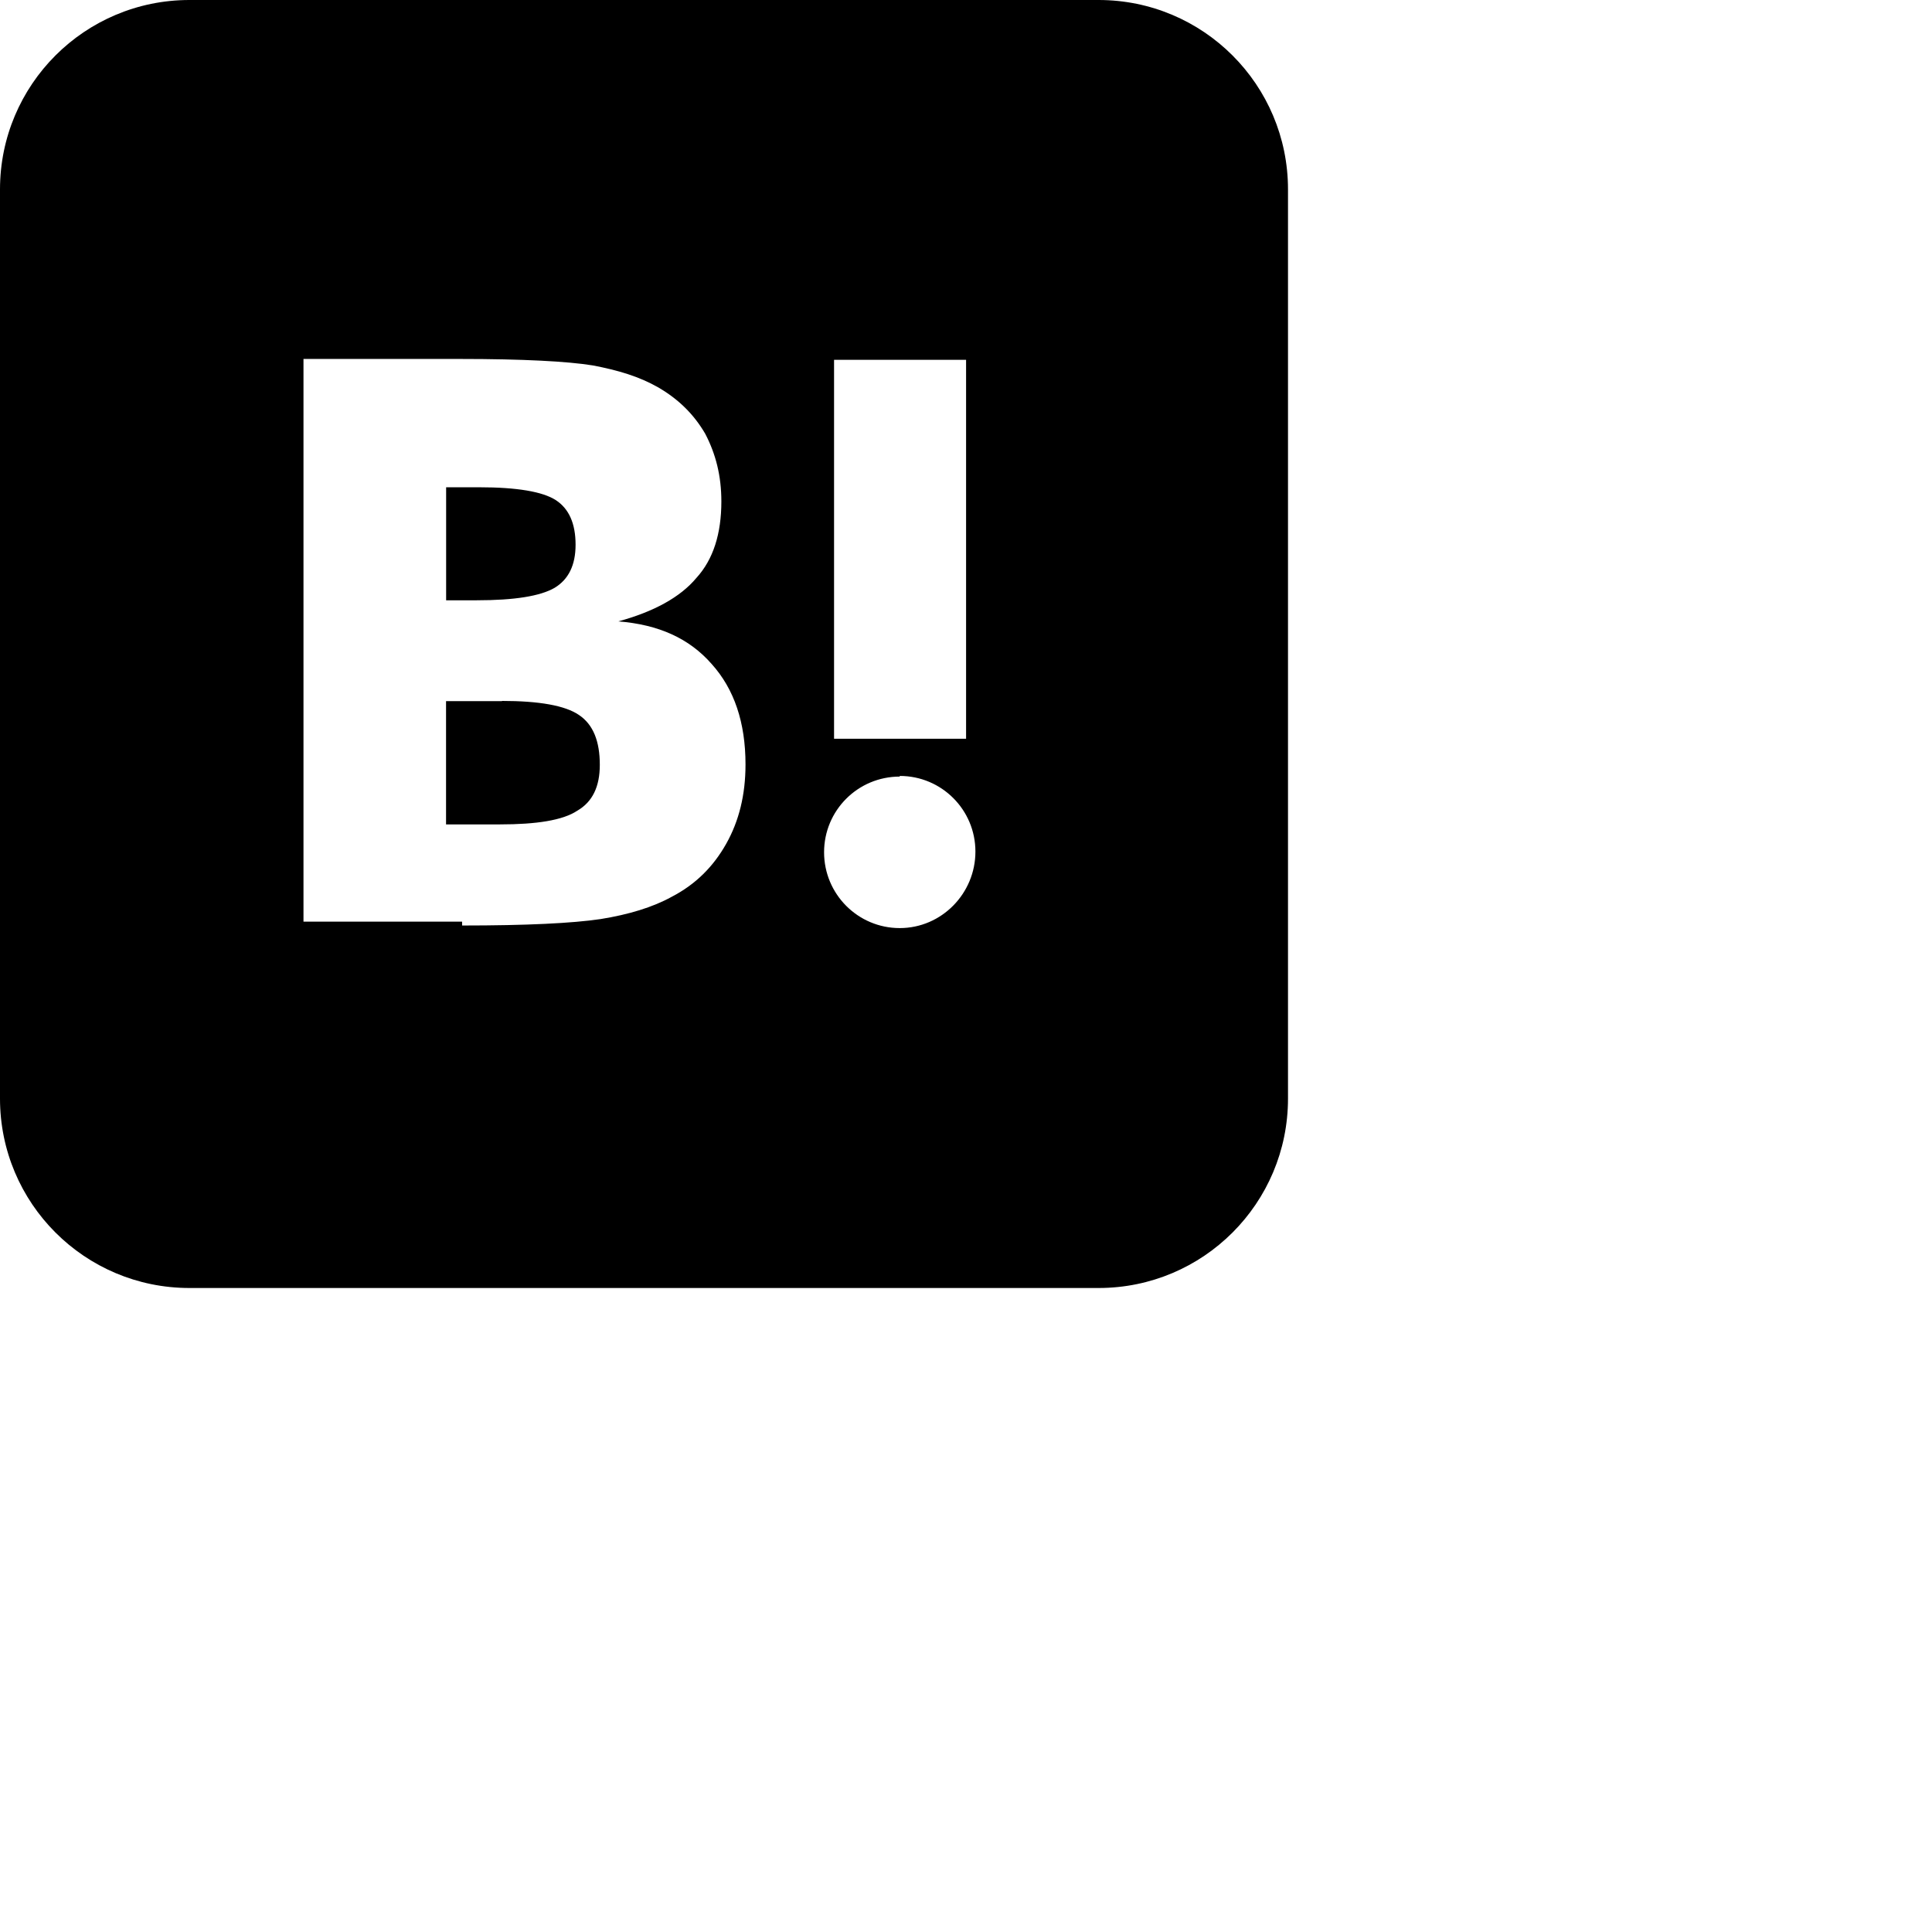
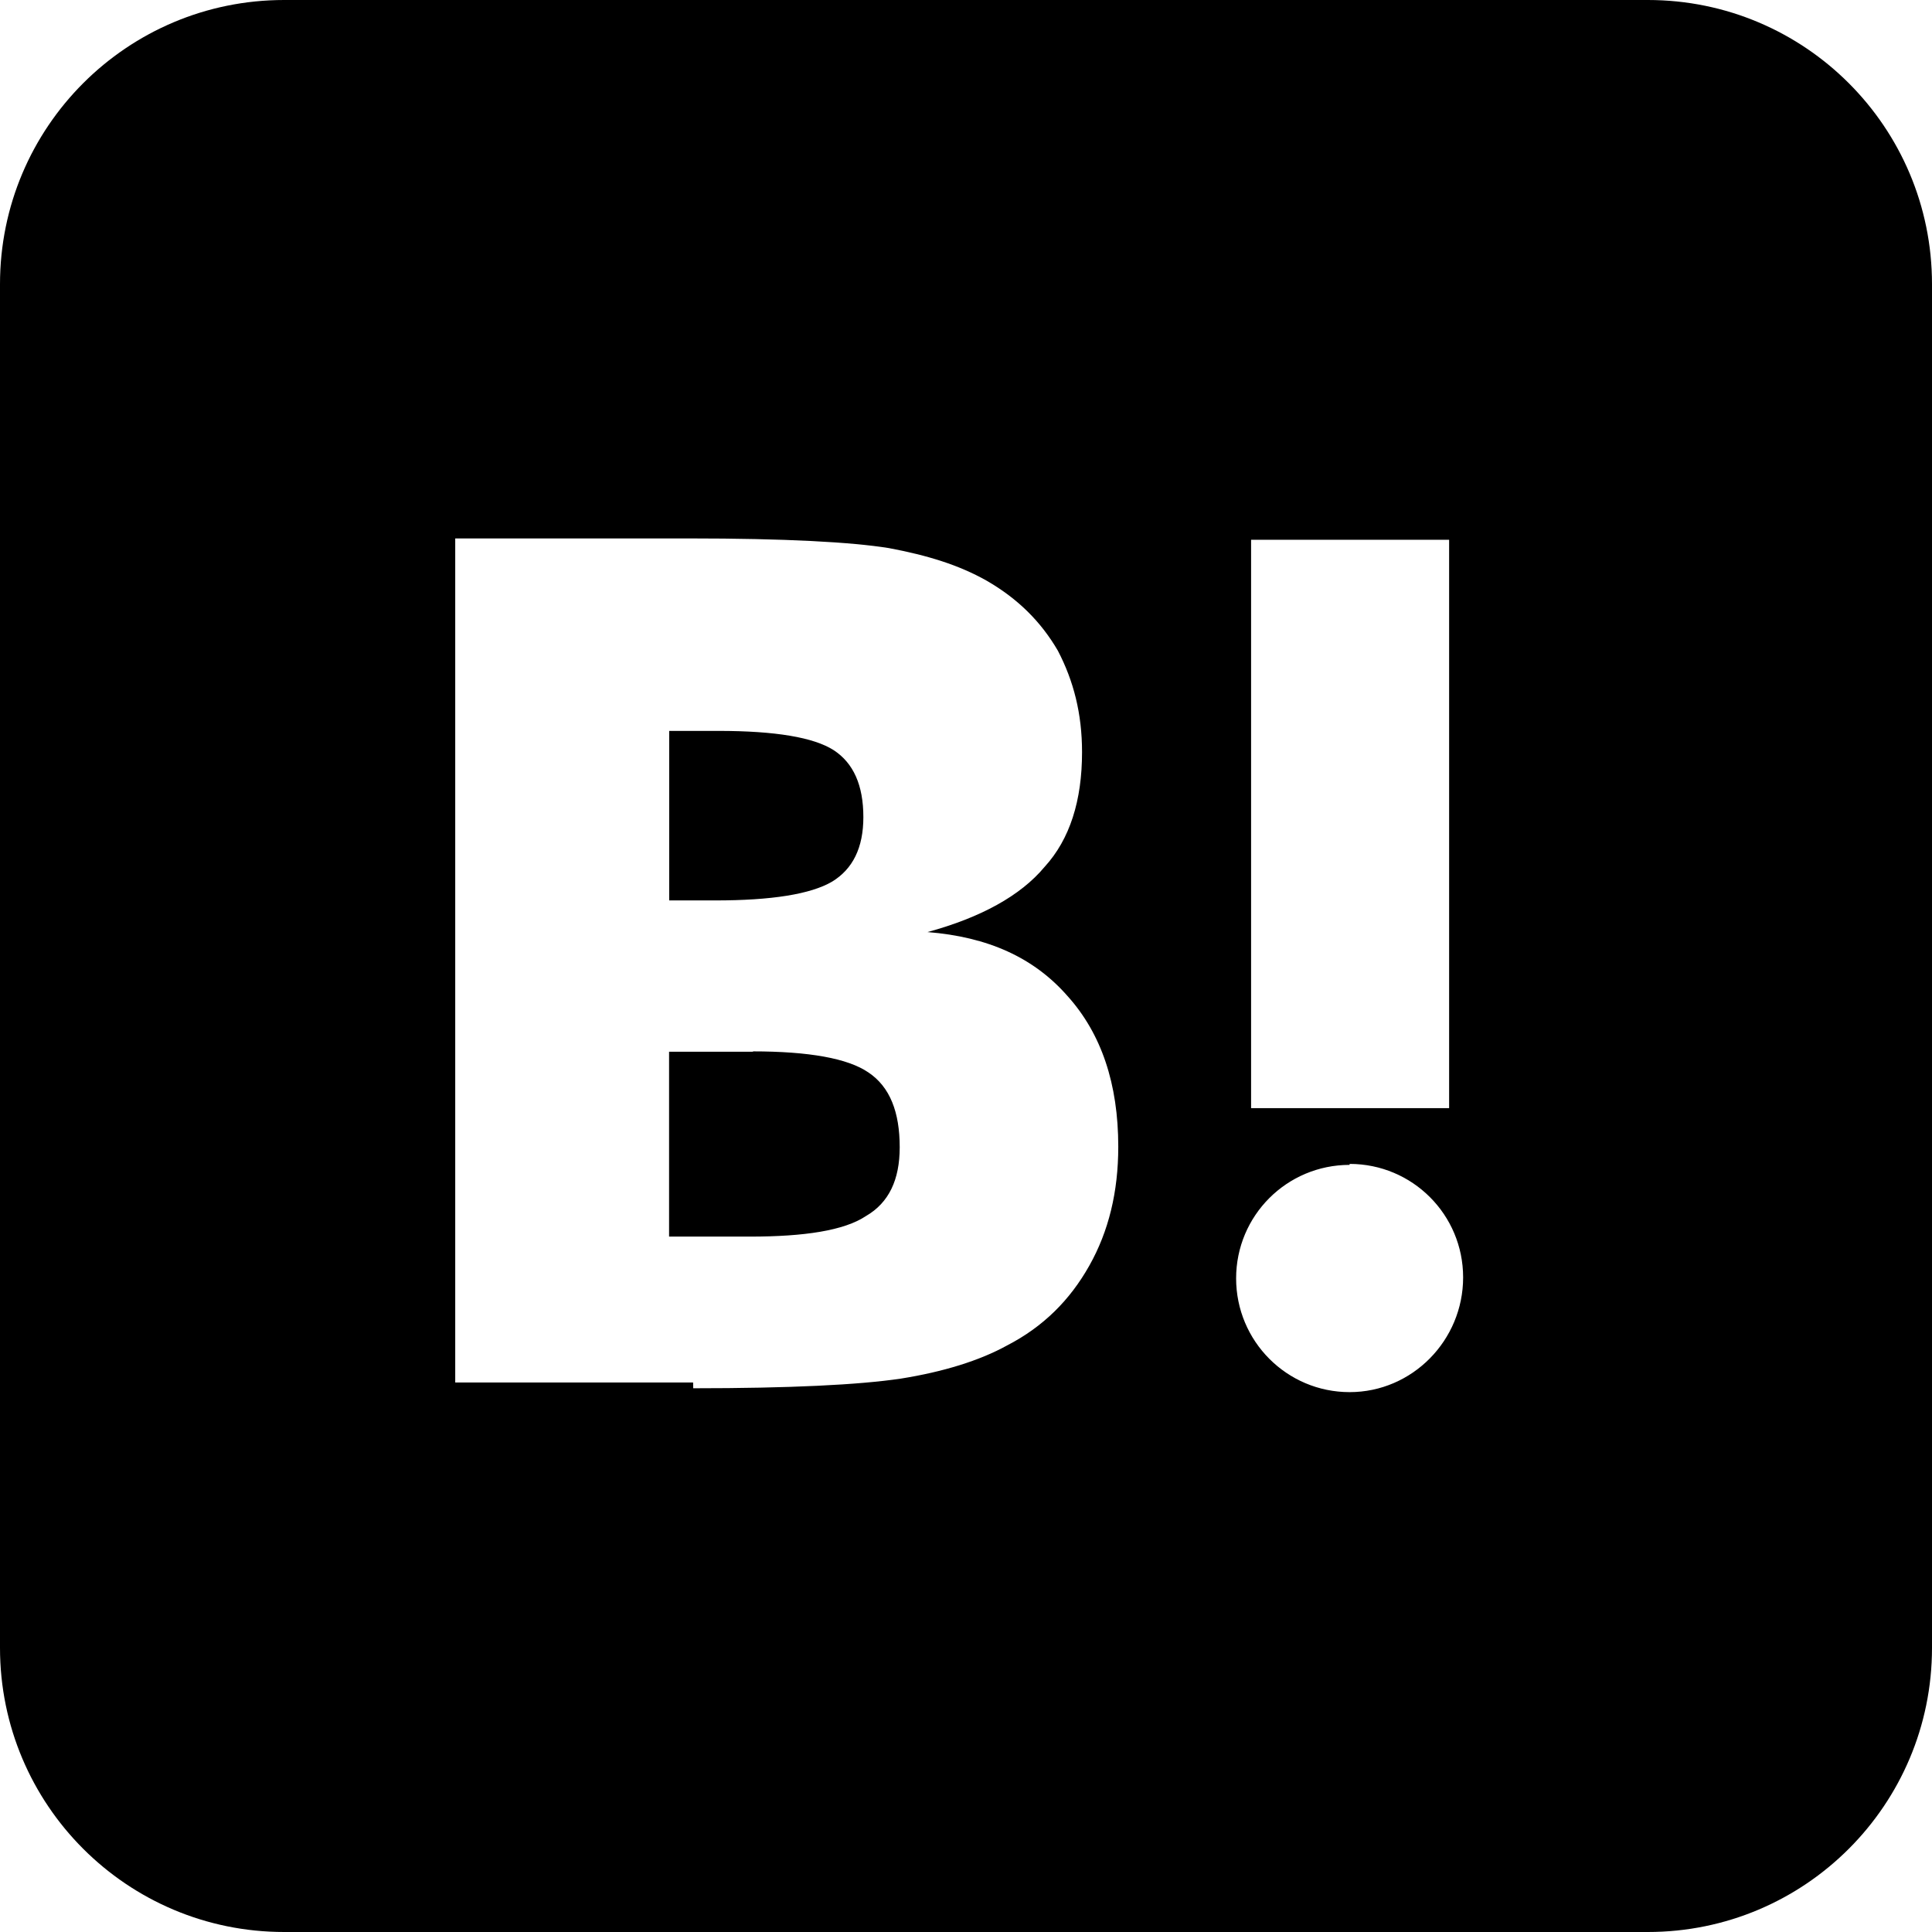
- <svg xmlns="http://www.w3.org/2000/svg" aria-labelledby="simpleicons-hatenabookmark-icon" role="img" viewBox="0 0 24 24">
+ <svg xmlns="http://www.w3.org/2000/svg" aria-labelledby="simpleicons-hatenabookmark-icon" role="img" viewBox="0 0 16 16">
  <path d="M13.647 0C14.947 0 16 1.053 16 2.353v11.294c0 1.3-1.053 2.353-2.353 2.353H2.353C1.053 16 0 14.947 0 13.647V2.353C0 1.053 1.053 0 2.353 0h11.294zm-2.47 9.647c-.52 0-.94.42-.94.94s.42.942.94.942.94-.43.94-.95-.42-.94-.94-.94zm-5.436 1.85c.8 0 1.37-.028 1.72-.08.35-.056.65-.148.88-.275.3-.155.52-.376.68-.66.16-.284.24-.61.24-.986 0-.52-.14-.936-.42-1.247-.28-.32-.66-.49-1.16-.53.44-.12.77-.3.97-.54.21-.23.31-.55.31-.95 0-.32-.07-.59-.2-.84-.14-.24-.33-.43-.59-.58-.23-.13-.49-.21-.81-.27-.31-.05-.86-.08-1.65-.08H3.77v6.99h1.97zm.49-2.79c.47 0 .79.058.96.174.18.12.26.33.26.62 0 .27-.09.46-.28.57-.18.12-.51.17-.96.17h-.67V8.71h.7zm5.77.47V4.47h-1.64v4.707H12zM5.95 6.053c.473 0 .79.054.955.16.163.107.245.29.245.554 0 .253-.087.43-.26.535-.177.103-.498.155-.968.155h-.38V6.053h.41z" />
</svg>
